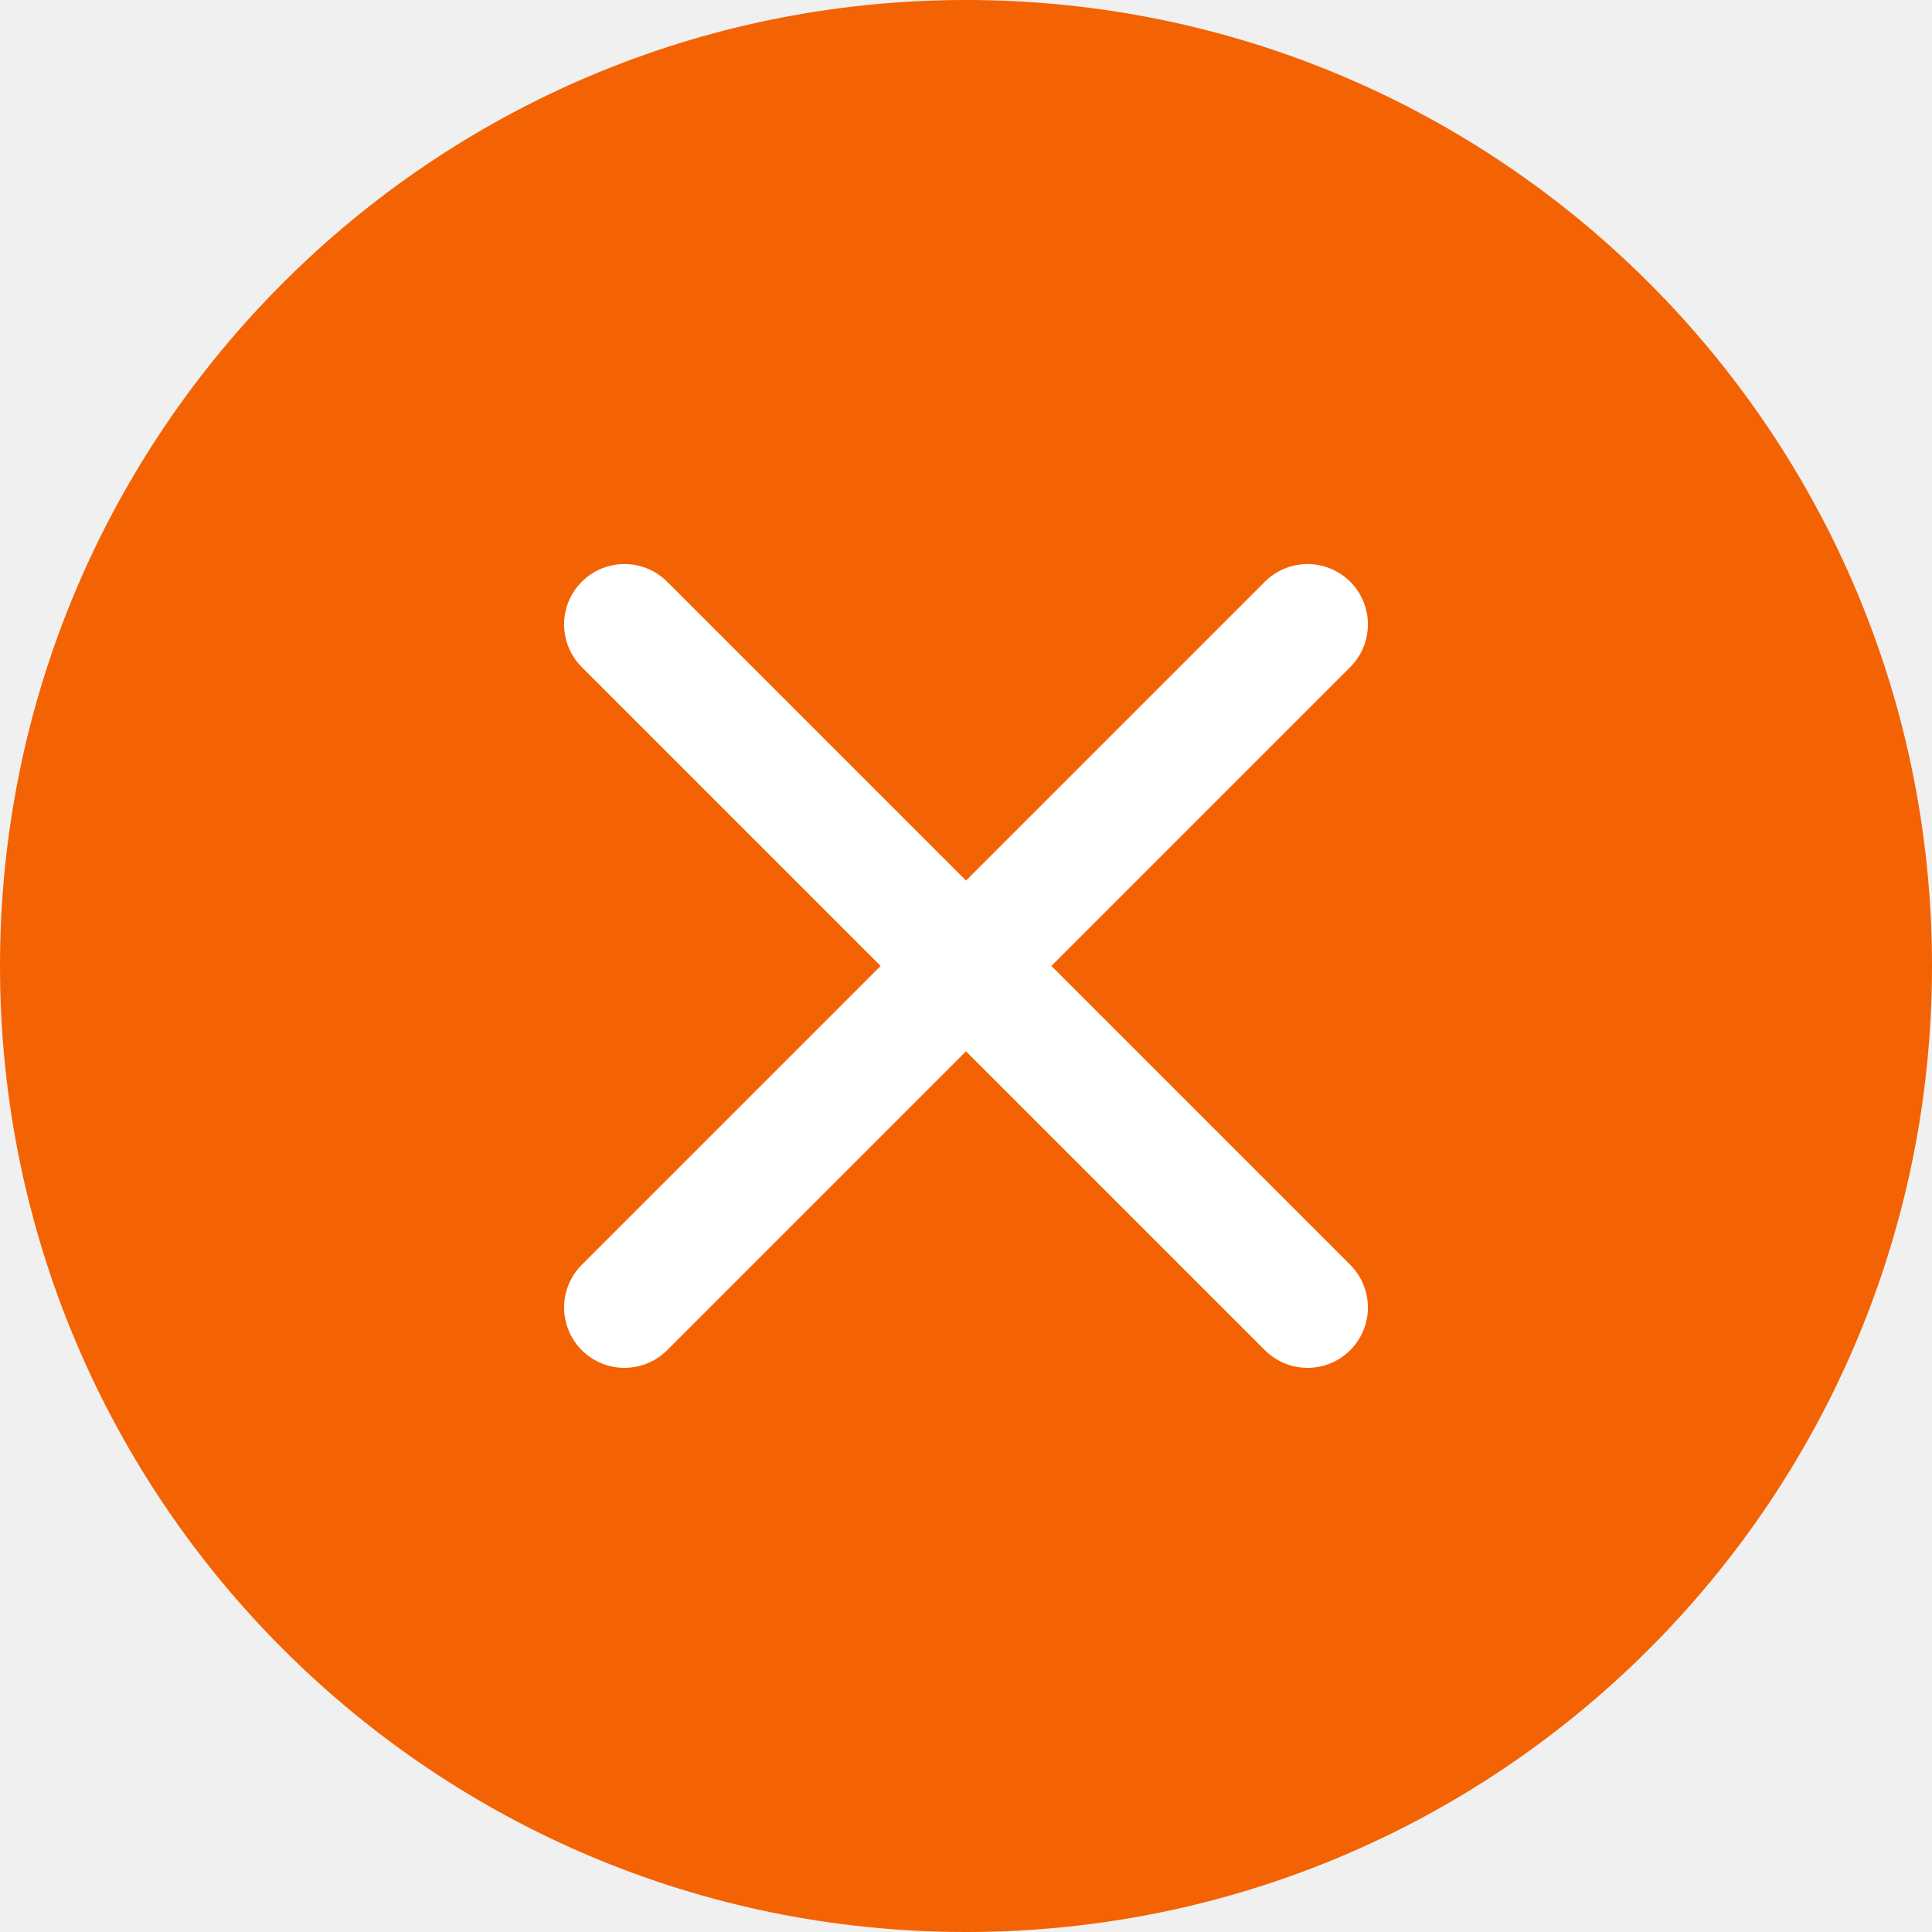
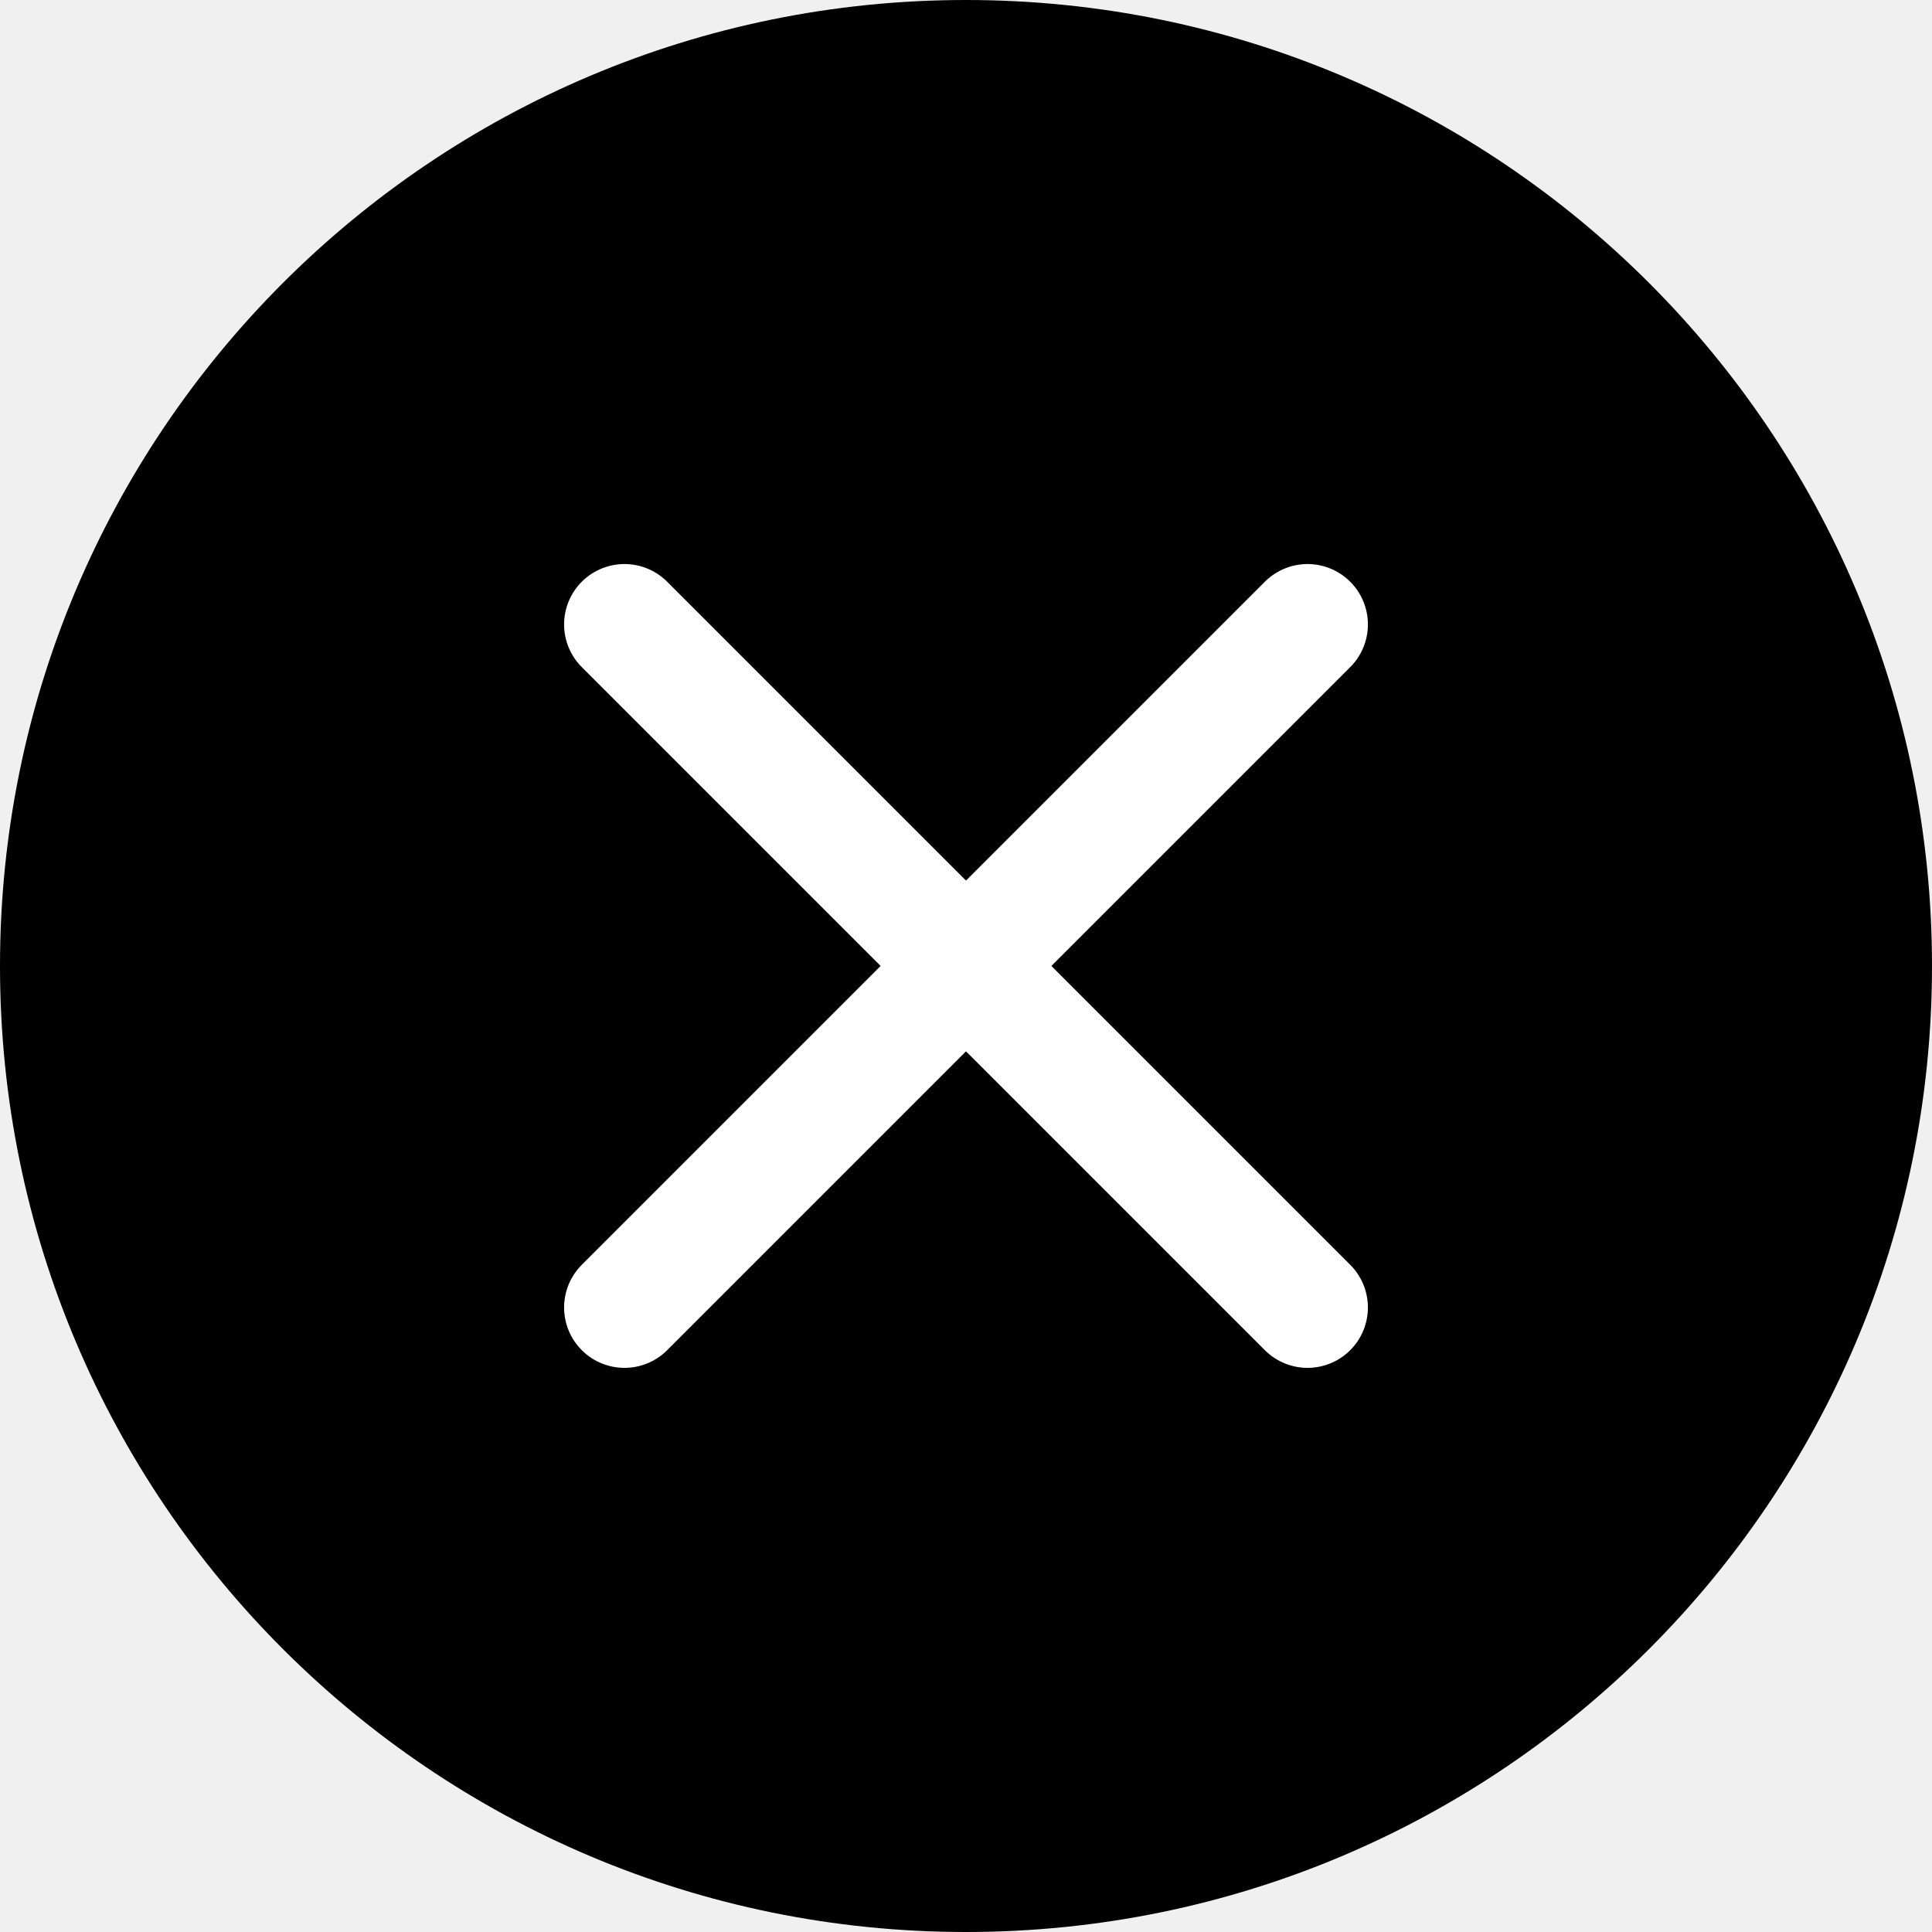
<svg xmlns="http://www.w3.org/2000/svg" width="40" height="40" viewBox="0 0 40 40" fill="none">
-   <circle cx="20" cy="20" r="20" fill="#F36303" />
+   <circle cx="20" cy="20" r="20" fill="currentColor" />
  <path d="M27.071 27.07L12.929 12.928" stroke="white" stroke-width="2.5" stroke-linecap="round" />
  <path d="M12.929 27.07L27.071 12.928" stroke="white" stroke-width="2.5" stroke-linecap="round" />
</svg>
